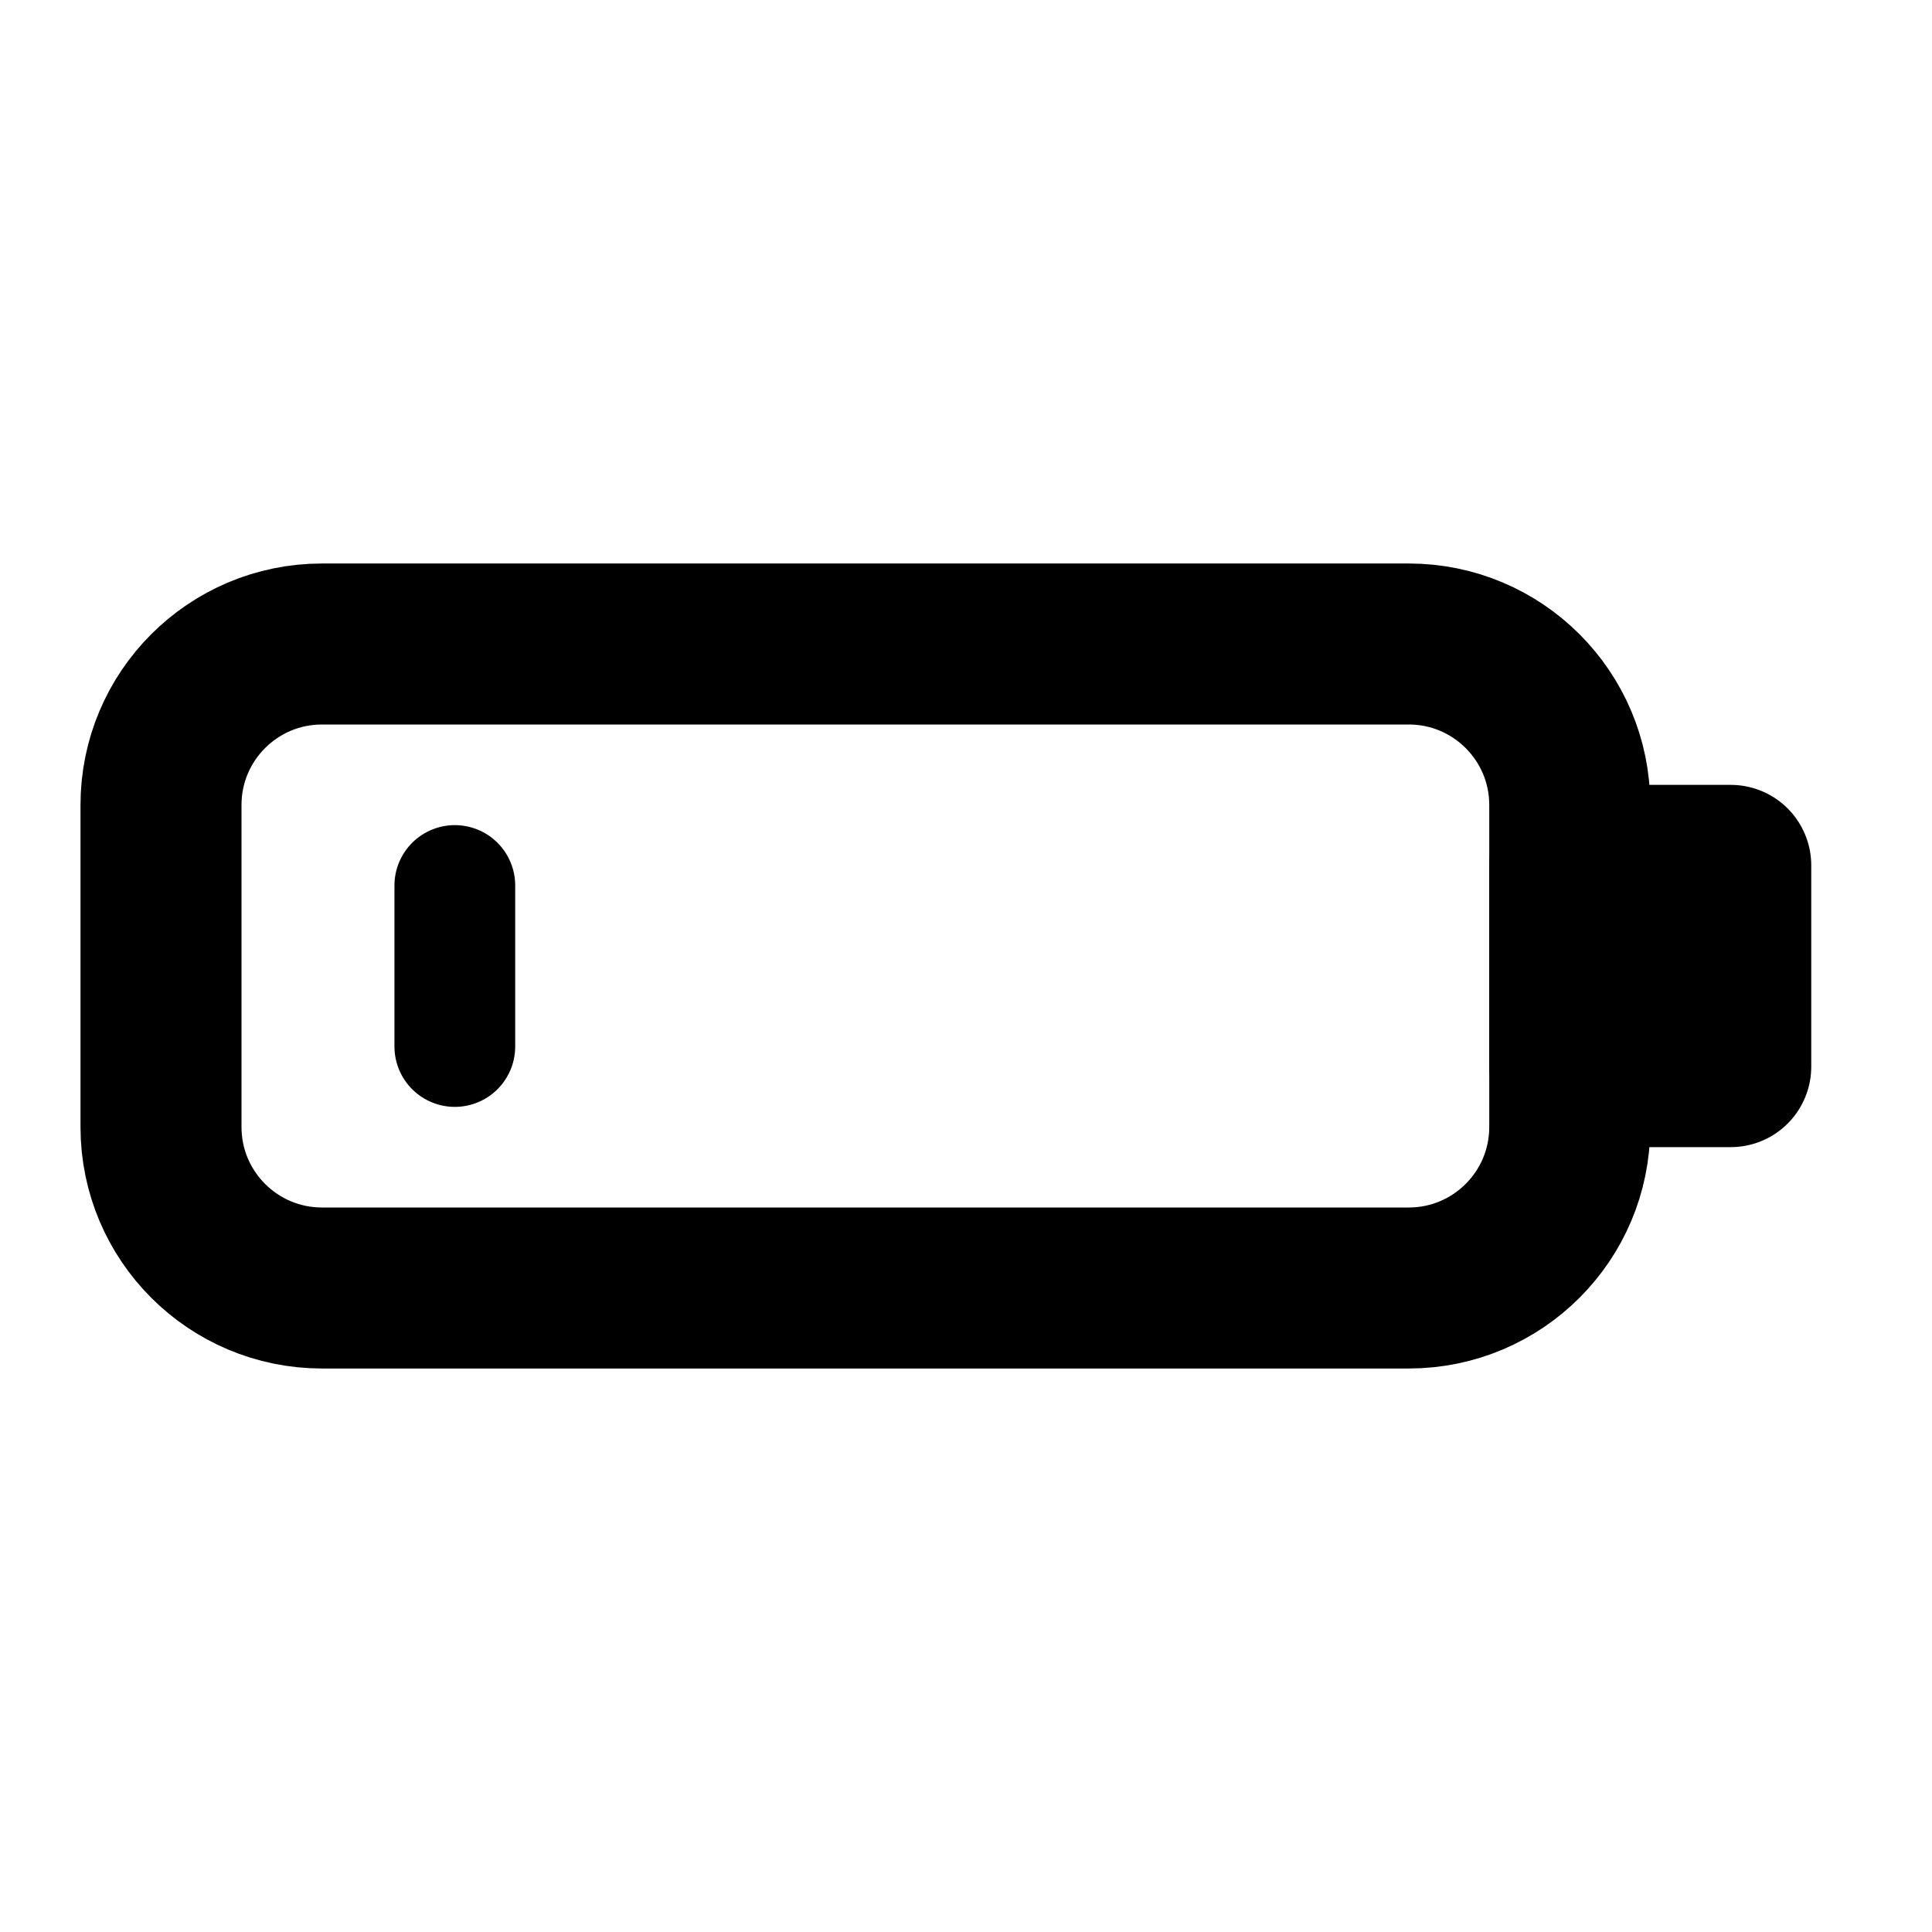
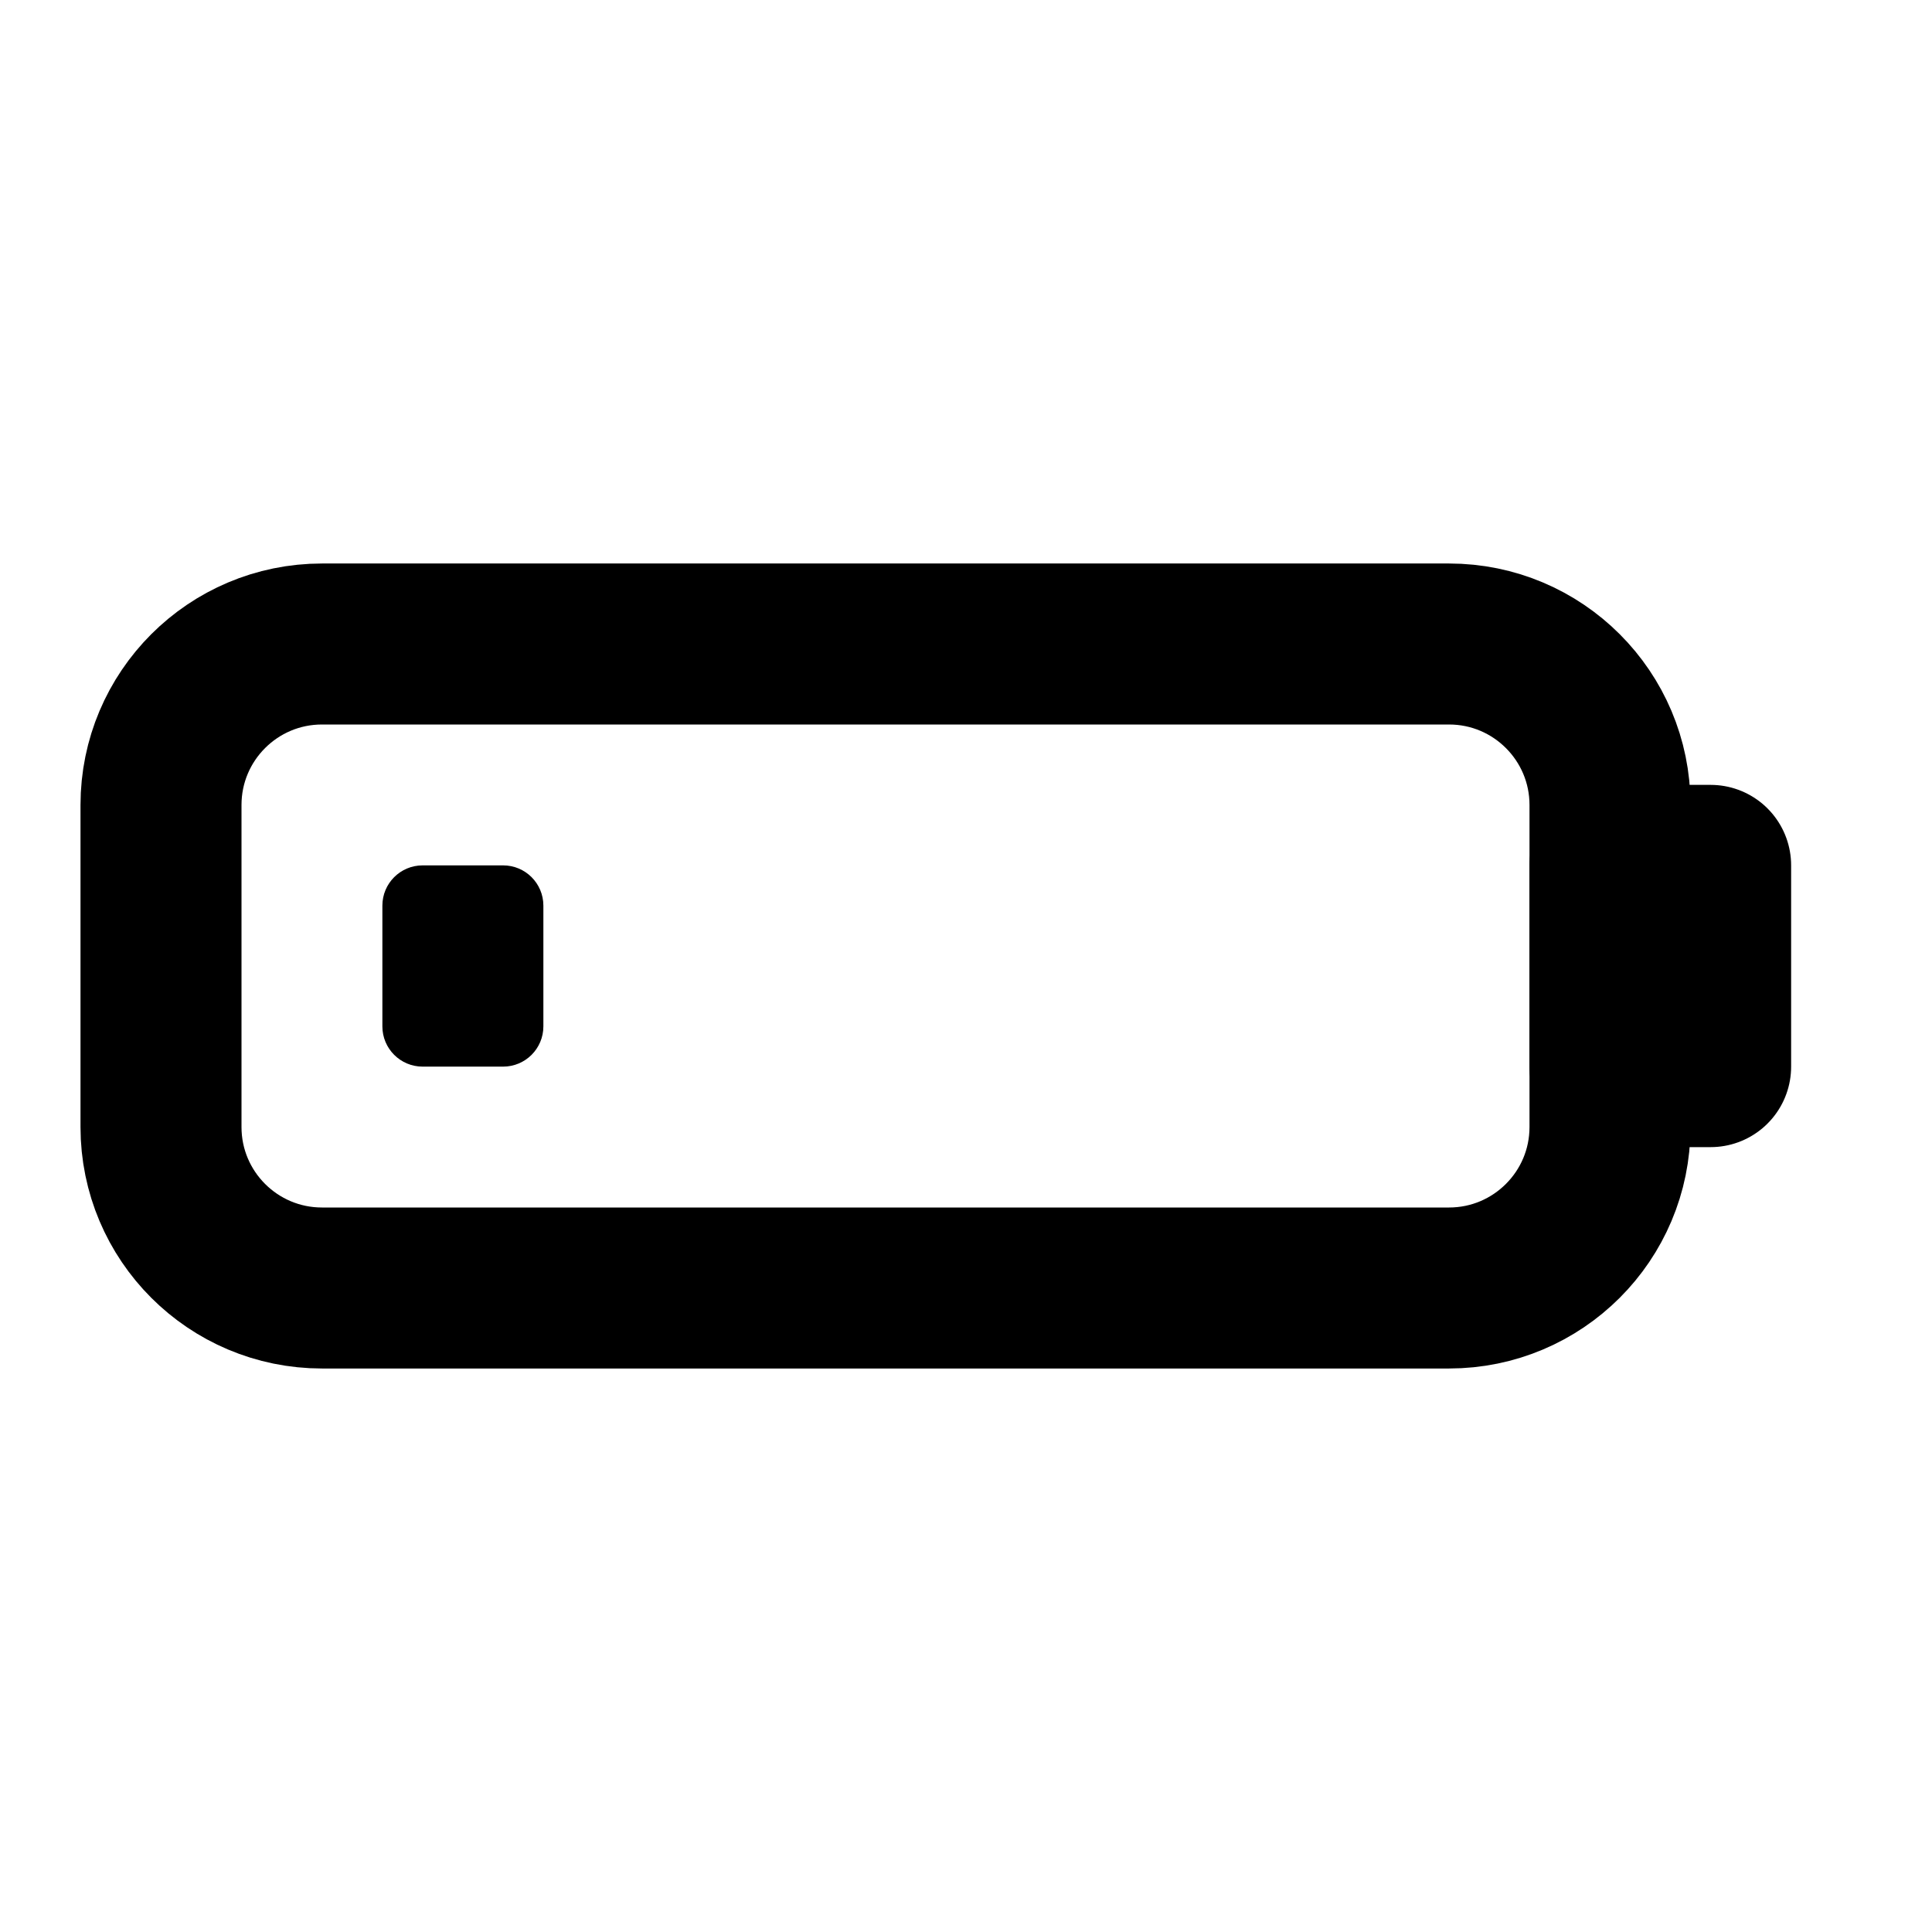
<svg xmlns="http://www.w3.org/2000/svg" width="24" height="24" viewBox="0 0 24 24" fill="none" stroke="currentColor" stroke-width="2" stroke-linecap="round" stroke-linejoin="round">
-   <rect x="2" y="8" width="17.5" height="8" rx="2" />
-   <path d="M19.5 10.75h2v2.5h-2z" fill="currentColor" />
-   <path d="M5.65 13v-2" stroke-width="1.5" />
+   <rect x="2" y="8" width="18" height="8" rx="2" />
+   <path d="M20 10.75h1.25v2.5H20z" fill="currentColor" />
+   <rect x="4.75" y="10.75" width="2" height="2.5" rx="0.5" fill="currentColor" stroke="none" />
</svg>
